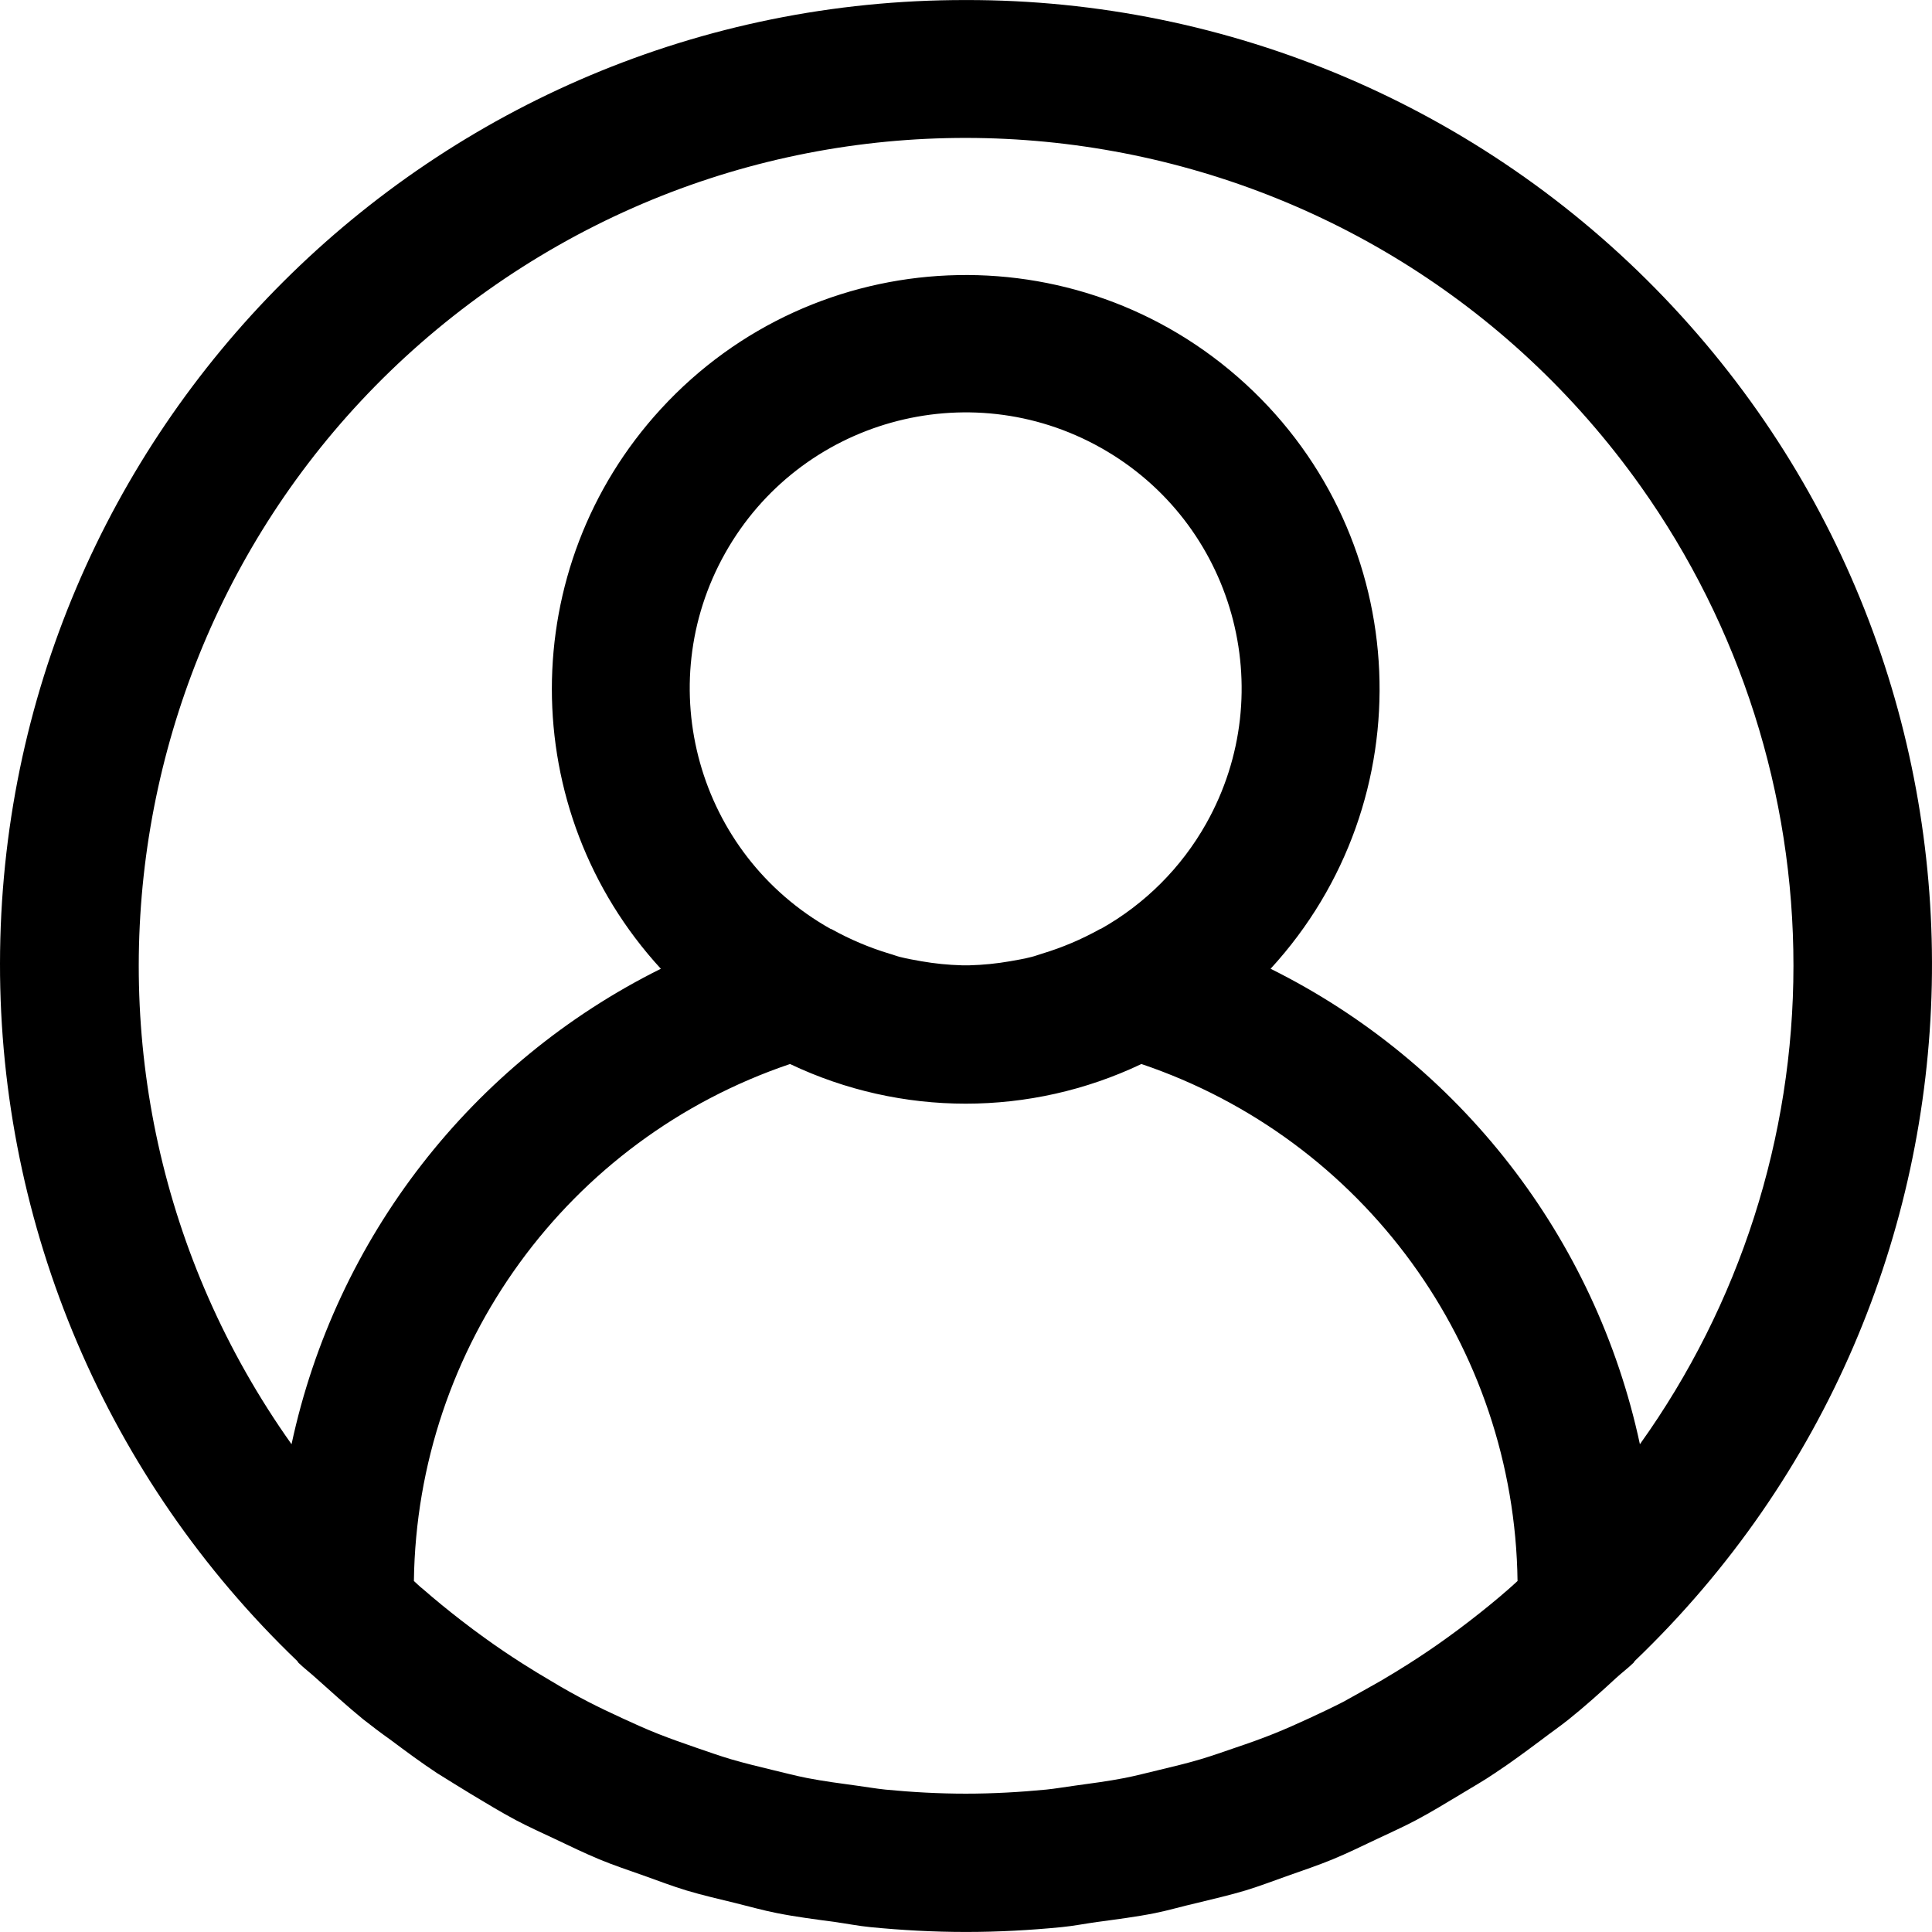
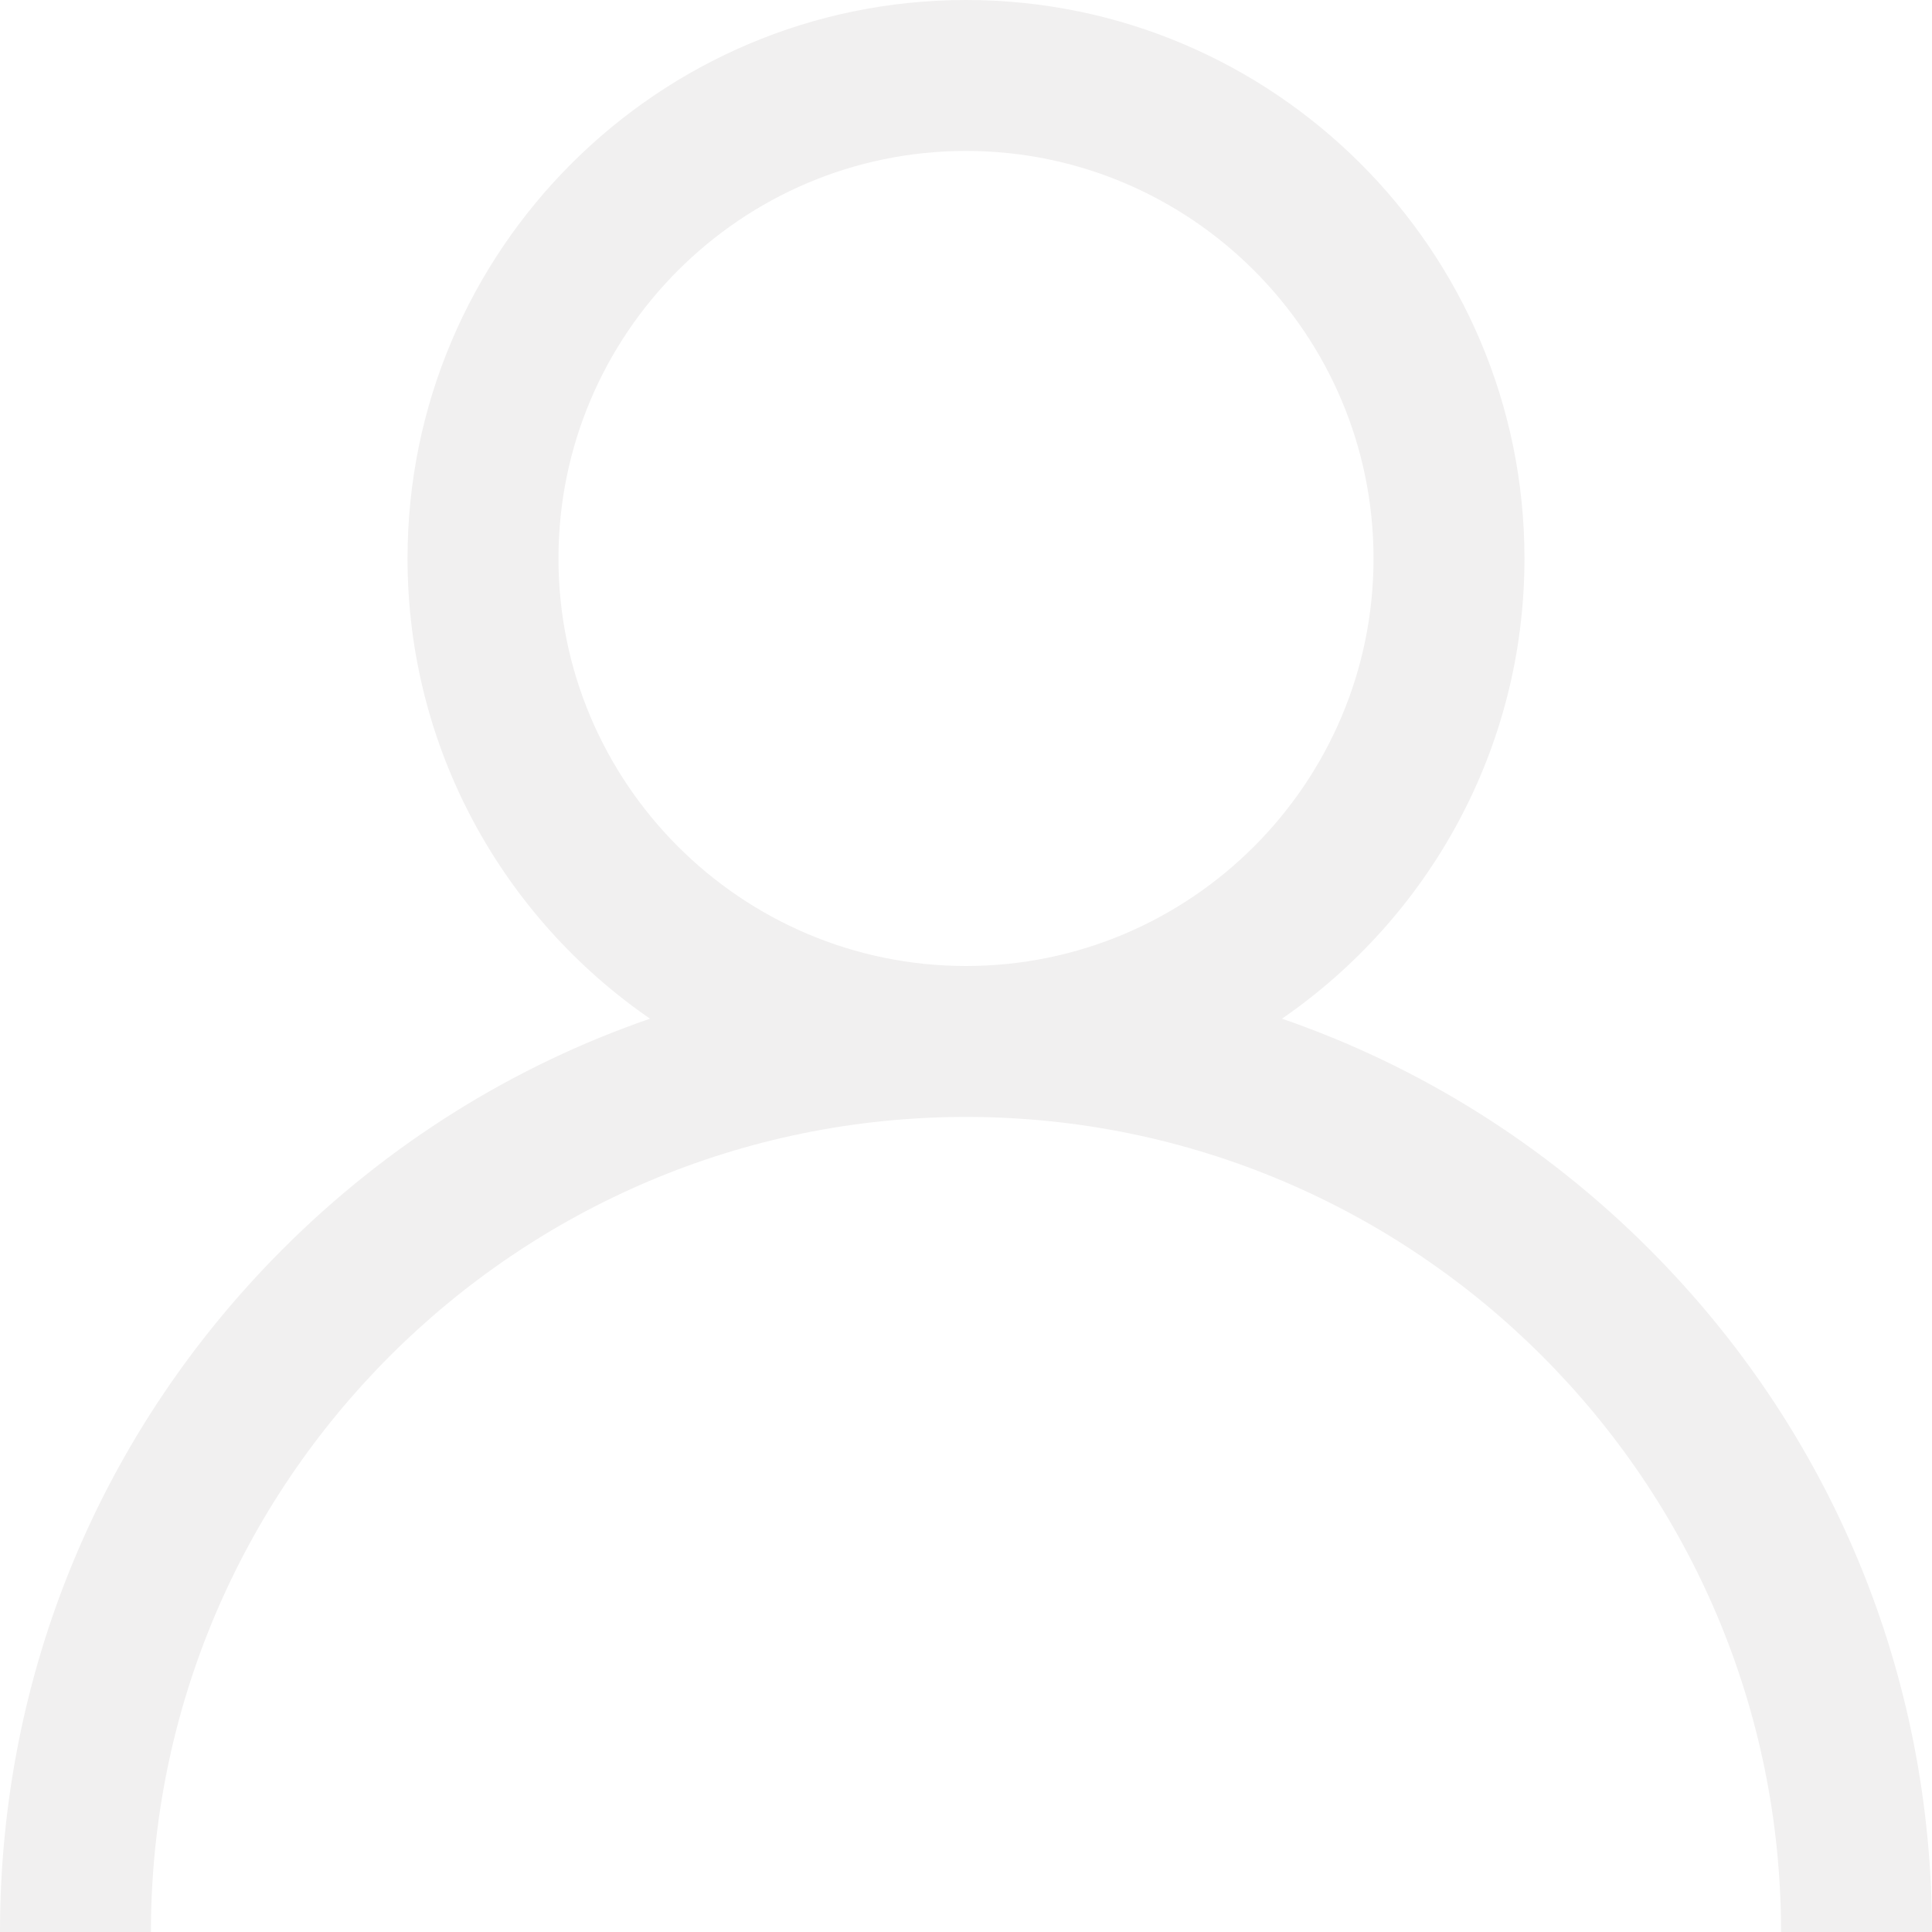
- <svg xmlns="http://www.w3.org/2000/svg" version="1.1" id="Capa_1" x="0px" y="0px" viewBox="0 0 478.024 478.024" style="enable-background:new 0 0 478.024 478.024;" xml:space="preserve">
+ <svg xmlns="http://www.w3.org/2000/svg" version="1.1" width="512" height="512" x="0" y="0" viewBox="0 0 512 512" style="enable-background:new 0 0 512 512" xml:space="preserve" class="">
  <g>
    <g>
-       <path d="M411.703,73.561c-45.117-47.093-107.542-73.67-172.76-73.55C107.145-0.155,0.166,106.554,0,238.353    c-0.082,65.17,26.492,127.538,73.55,172.623c0.137,0.136,0.188,0.341,0.324,0.461c1.382,1.331,2.884,2.458,4.284,3.738    c3.84,3.413,7.68,6.946,11.725,10.24c2.167,1.707,4.42,3.413,6.639,4.983c3.823,2.85,7.646,5.7,11.639,8.329    c2.714,1.707,5.513,3.413,8.294,5.12c3.686,2.219,7.356,4.454,11.162,6.485c3.226,1.707,6.519,3.174,9.796,4.727    c3.584,1.707,7.117,3.413,10.786,4.949c3.669,1.536,7.356,2.731,11.076,4.062s6.929,2.56,10.496,3.652    c4.028,1.212,8.158,2.15,12.254,3.157c3.413,0.836,6.724,1.792,10.24,2.475c4.71,0.939,9.489,1.536,14.268,2.185    c2.953,0.41,5.837,0.99,8.823,1.28c7.817,0.768,15.701,1.195,23.654,1.195s15.838-0.427,23.654-1.195    c2.987-0.29,5.871-0.87,8.823-1.28c4.779-0.649,9.557-1.246,14.268-2.185c3.413-0.683,6.827-1.707,10.24-2.475    c4.096-1.007,8.226-1.946,12.254-3.157c3.567-1.092,7.014-2.423,10.496-3.652c3.482-1.229,7.441-2.56,11.076-4.062    s7.202-3.26,10.786-4.949c3.277-1.553,6.571-3.021,9.796-4.727c3.806-2.031,7.475-4.267,11.162-6.485    c2.782-1.707,5.581-3.26,8.294-5.12c3.994-2.628,7.817-5.478,11.639-8.329c2.219-1.707,4.471-3.243,6.639-4.983    c4.045-3.243,7.885-6.69,11.725-10.24c1.399-1.28,2.901-2.406,4.284-3.738c0.136-0.119,0.188-0.324,0.324-0.461    C499.644,319.798,502.881,168.732,411.703,73.561z M373.344,393.107c-3.106,2.731-6.315,5.325-9.557,7.834    c-1.911,1.468-3.823,2.918-5.786,4.318c-3.089,2.236-6.229,4.352-9.421,6.383c-2.321,1.485-4.693,2.918-7.083,4.318    c-3.004,1.707-6.059,3.413-9.148,5.12c-2.731,1.399-5.513,2.714-8.311,4.011s-5.888,2.679-8.909,3.891    c-3.021,1.212-6.229,2.355-9.387,3.413c-2.884,0.99-5.768,2.014-8.687,2.884c-3.413,1.024-6.98,1.86-10.513,2.714    c-2.765,0.648-5.495,1.382-8.294,1.929c-4.045,0.785-8.175,1.331-12.322,1.894c-2.355,0.307-4.693,0.734-7.066,0.973    c-6.554,0.631-13.193,1.007-19.9,1.007s-13.346-0.375-19.9-1.007c-2.372-0.239-4.71-0.666-7.066-0.973    c-4.147-0.563-8.277-1.109-12.322-1.894c-2.799-0.546-5.53-1.28-8.294-1.929c-3.533-0.853-7.049-1.707-10.513-2.714    c-2.918-0.87-5.803-1.894-8.687-2.884c-3.157-1.092-6.315-2.202-9.387-3.413c-3.072-1.212-5.973-2.543-8.909-3.891    s-5.581-2.611-8.311-4.011c-3.089-1.604-6.144-3.294-9.148-5.12c-2.389-1.399-4.762-2.833-7.083-4.318    c-3.191-2.031-6.332-4.147-9.421-6.383c-1.963-1.399-3.874-2.85-5.786-4.318c-3.243-2.509-6.451-5.12-9.557-7.834    c-0.751-0.563-1.434-1.28-2.167-1.929c0.763-58.057,38.06-109.321,93.065-127.915c27.503,13.083,59.435,13.083,86.938,0    c55.004,18.594,92.301,69.857,93.065,127.915C374.76,391.827,374.077,392.476,373.344,393.107z M179.43,136.849    c18.479-32.864,60.1-44.525,92.964-26.046s44.525,60.1,26.046,92.964c-6.131,10.904-15.141,19.914-26.046,26.046    c-0.085,0-0.188,0-0.29,0.102c-4.526,2.519-9.309,4.545-14.268,6.042c-0.887,0.256-1.707,0.597-2.645,0.819    c-1.707,0.444-3.499,0.751-5.257,1.058c-3.31,0.579-6.659,0.915-10.018,1.007h-1.946c-3.359-0.092-6.708-0.428-10.018-1.007    c-1.707-0.307-3.516-0.614-5.256-1.058c-0.905-0.222-1.707-0.563-2.645-0.819c-4.959-1.497-9.742-3.522-14.268-6.042l-0.307-0.102    C172.612,211.334,160.951,169.713,179.43,136.849z M405.753,357.336L405.753,357.336c-10.952-51.083-44.59-94.39-91.375-117.64    c38.245-41.661,35.475-106.438-6.186-144.683c-41.661-38.245-106.438-35.475-144.683,6.186    c-35.954,39.166-35.954,99.332,0,138.497c-46.785,23.251-80.423,66.557-91.375,117.64C6.69,265.153,28.366,137.371,120.549,71.927    s219.965-43.768,285.409,48.415c24.601,34.653,37.807,76.104,37.786,118.602C443.744,281.405,430.46,322.802,405.753,357.336z" />
+       <g>
+         <path d="M437.02,330.98c-27.883-27.882-61.071-48.523-97.281-61.018C378.521,243.251,404,198.548,404,148    C404,66.393,337.607,0,256,0S108,66.393,108,148c0,50.548,25.479,95.251,64.262,121.962    c-36.21,12.495-69.398,33.136-97.281,61.018C26.629,379.333,0,443.62,0,512h40c0-119.103,96.897-216,216-216s216,96.897,216,216    h40C512,443.62,485.371,379.333,437.02,330.98z M256,256c-59.551,0-108-48.448-108-108S196.449,40,256,40    c59.551,0,108,48.448,108,108S315.551,256,256,256z" fill="#f1f0f0" data-original="#000000" style="" class="" />
+       </g>
    </g>
+     <g>
+ </g>
+     <g>
+ </g>
+     <g>
+ </g>
+     <g>
+ </g>
+     <g>
+ </g>
+     <g>
+ </g>
+     <g>
+ </g>
+     <g>
+ </g>
+     <g>
+ </g>
+     <g>
+ </g>
+     <g>
+ </g>
+     <g>
+ </g>
+     <g>
+ </g>
+     <g>
+ </g>
+     <g>
+ </g>
  </g>
-   <g>
- </g>
-   <g>
- </g>
-   <g>
- </g>
-   <g>
- </g>
-   <g>
- </g>
-   <g>
- </g>
-   <g>
- </g>
-   <g>
- </g>
-   <g>
- </g>
-   <g>
- </g>
-   <g>
- </g>
-   <g>
- </g>
-   <g>
- </g>
-   <g>
- </g>
-   <g>
- </g>
</svg>
